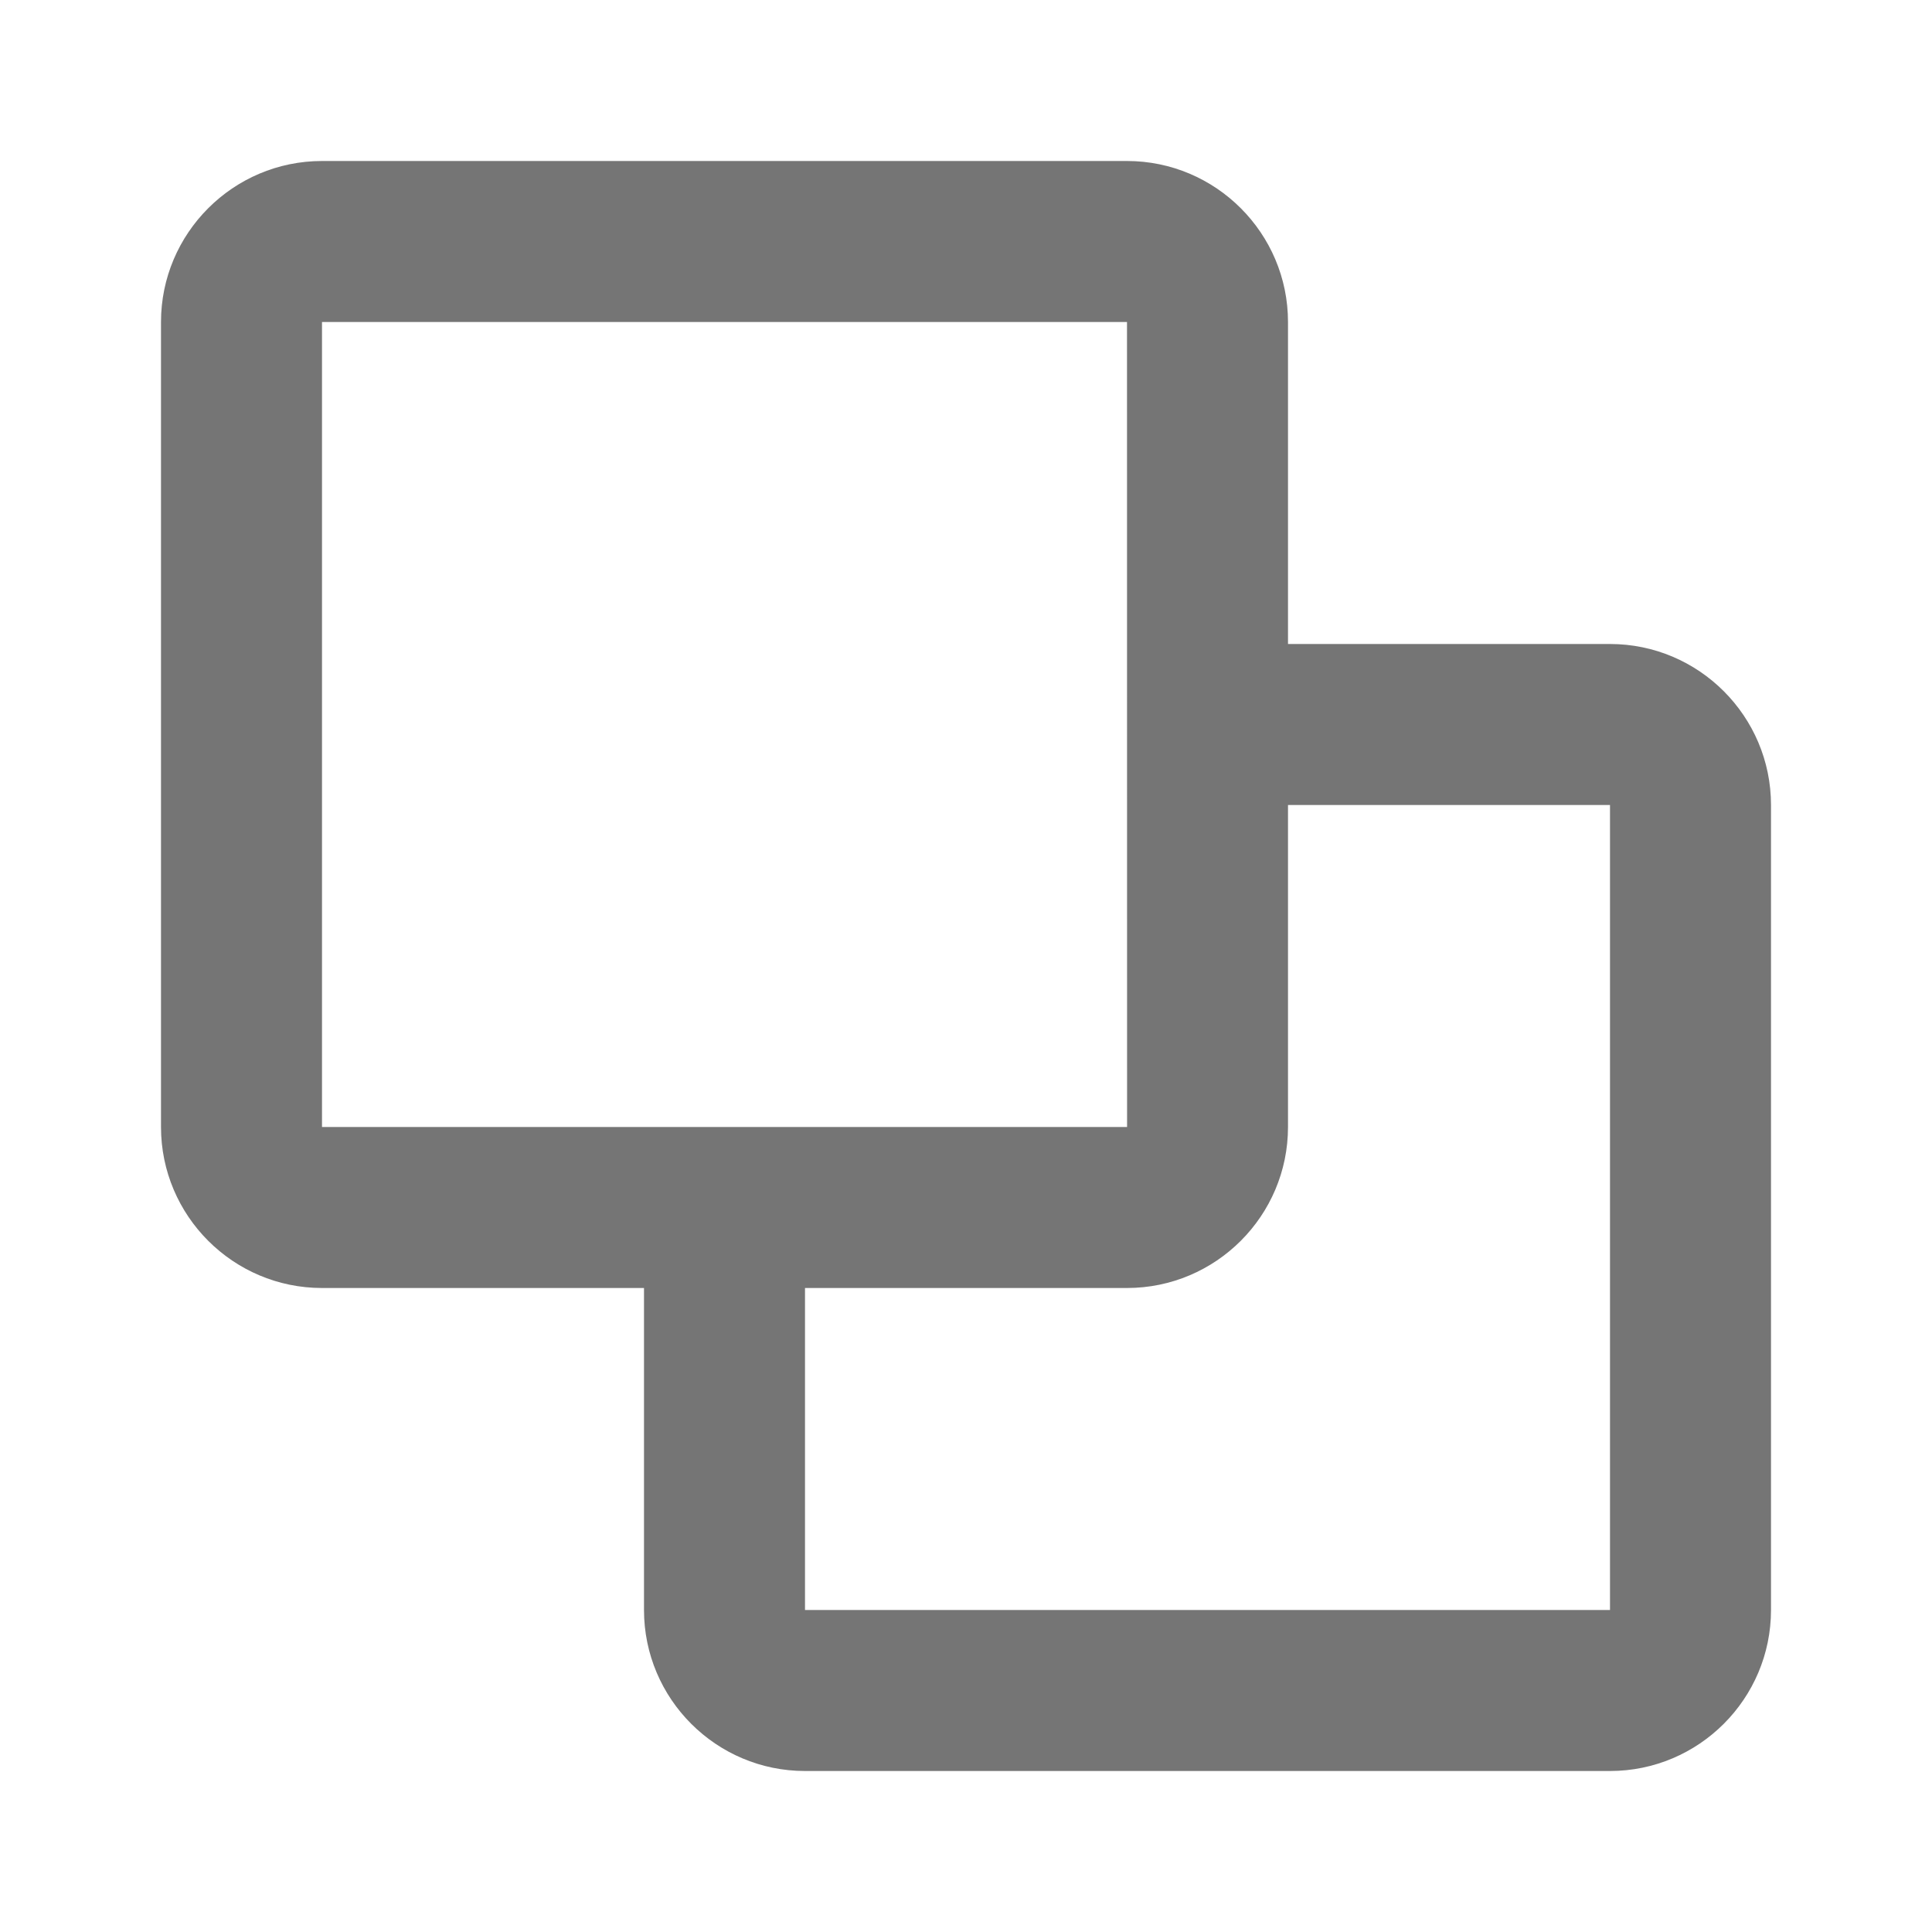
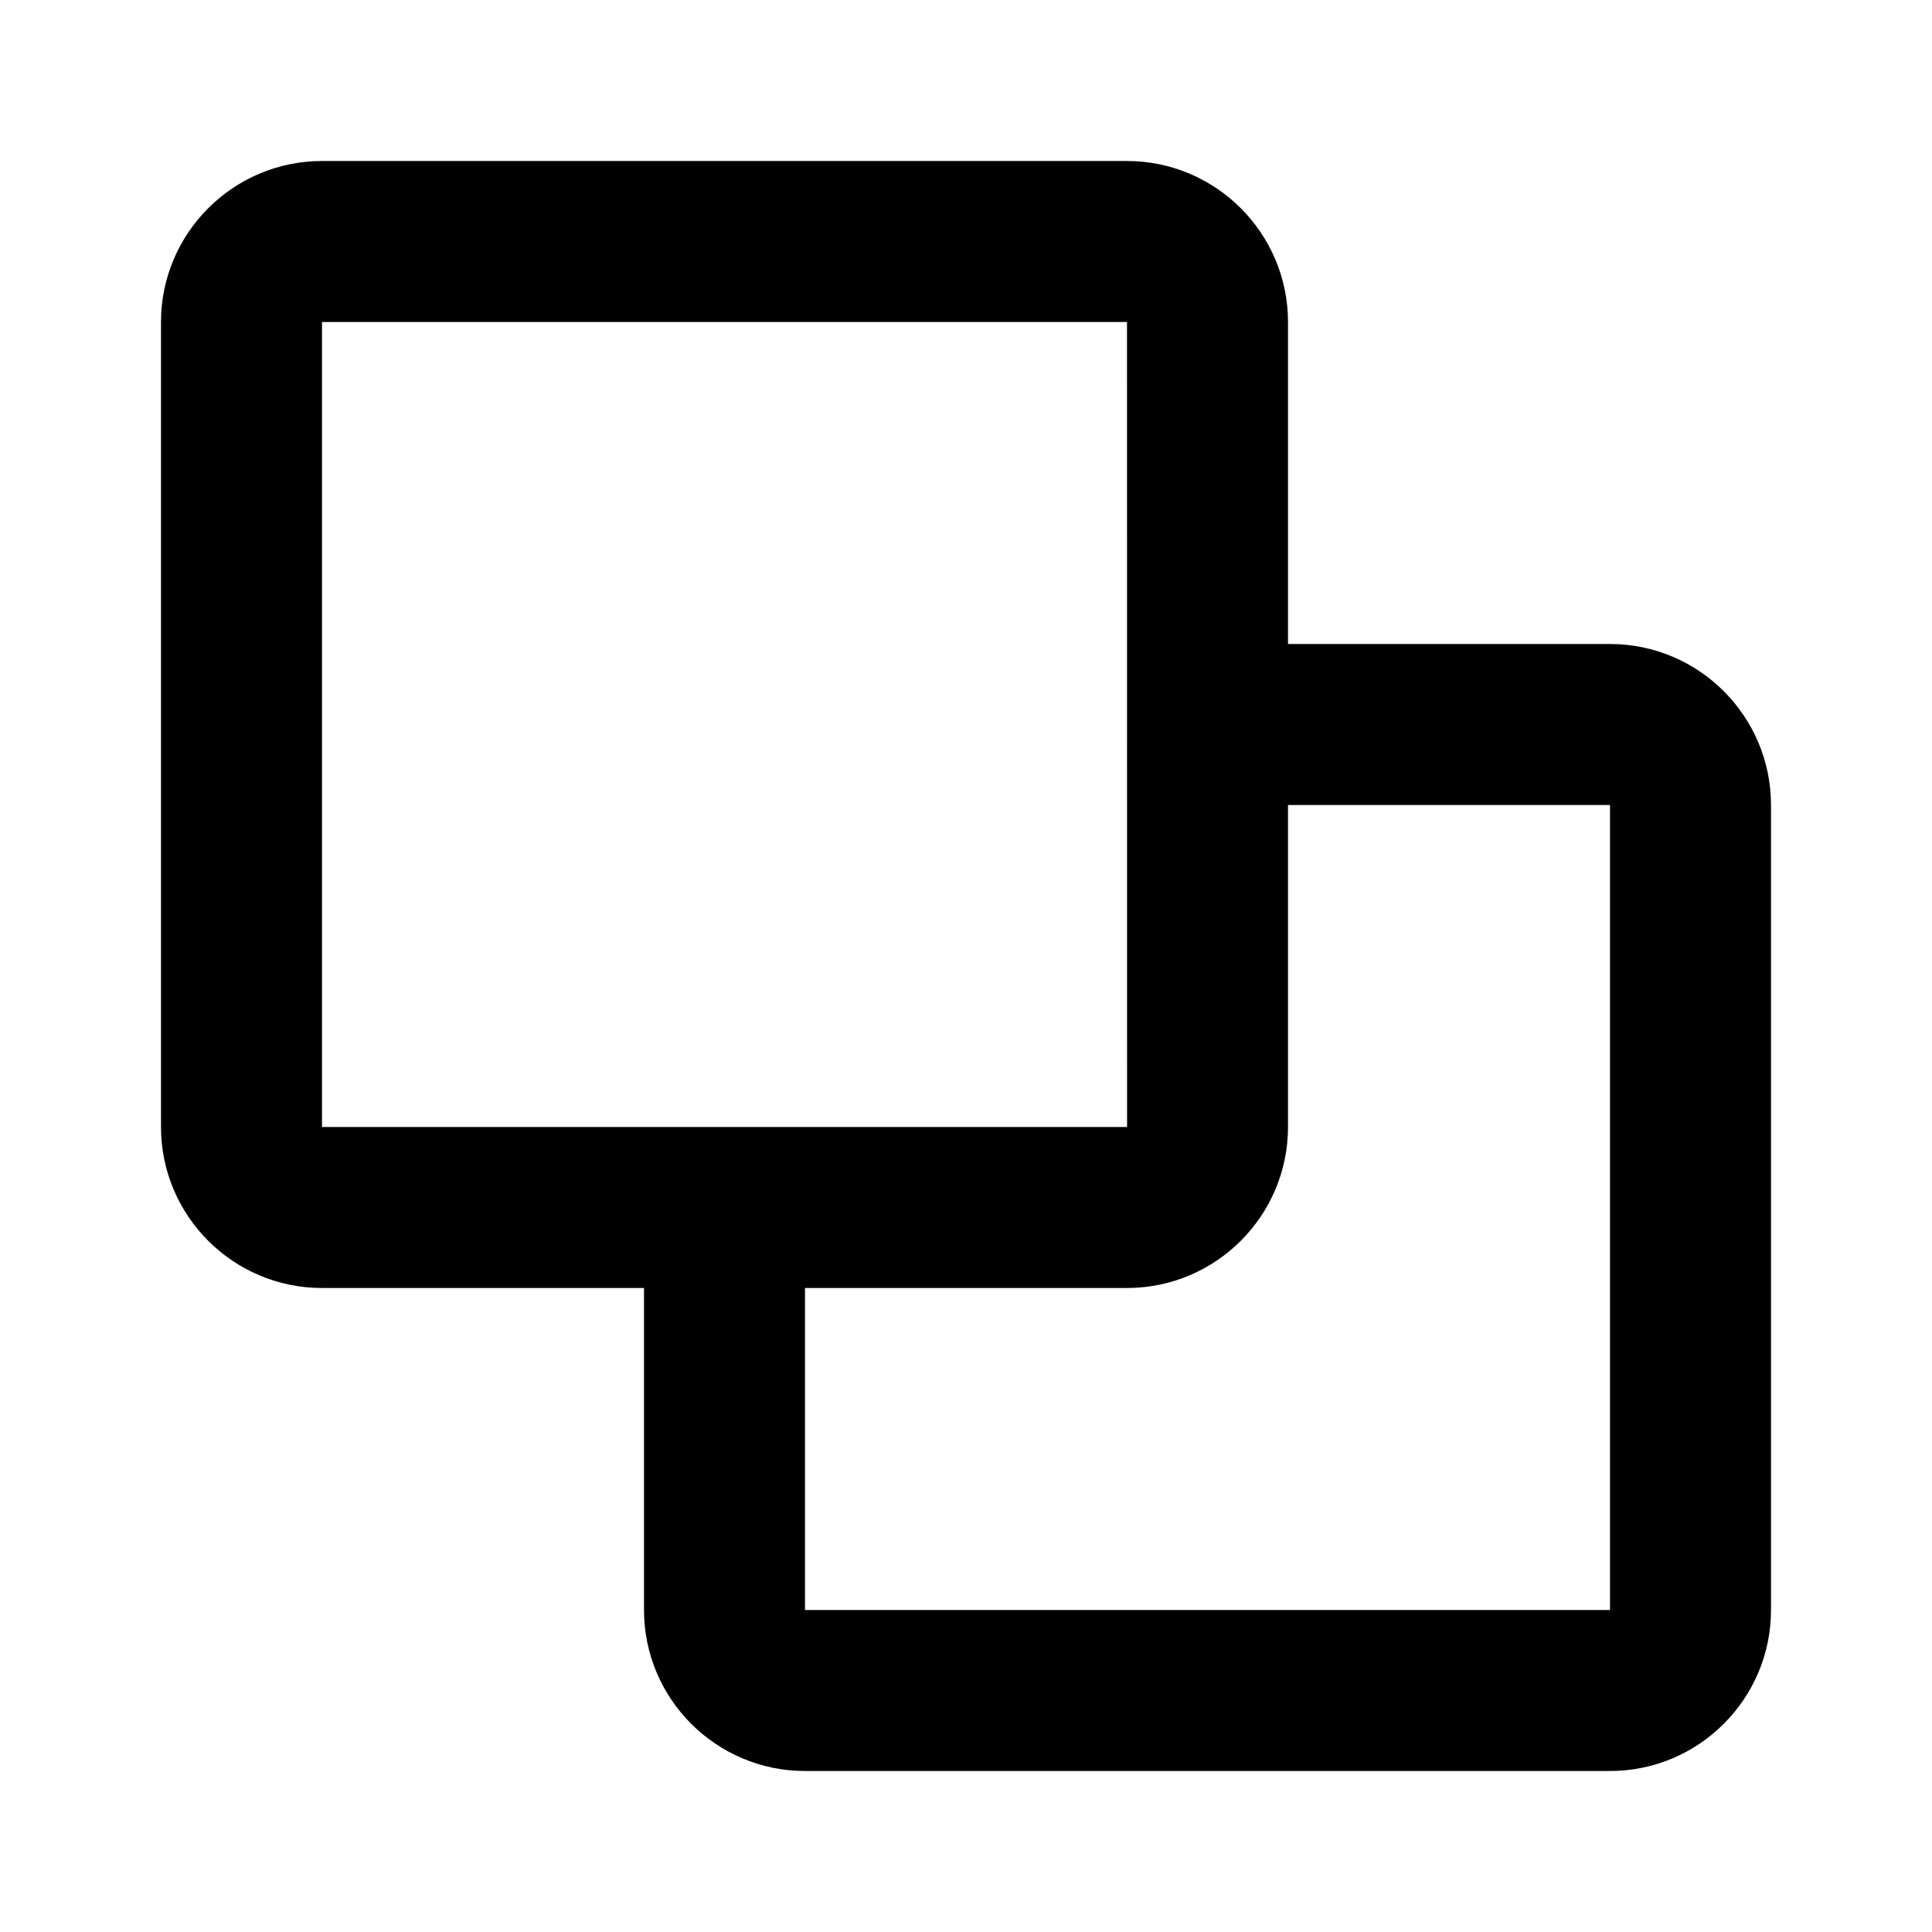
<svg xmlns="http://www.w3.org/2000/svg" version="1.1" x="0px" y="0px" width="24px" height="24px" viewBox="0 0 24 24" enable-background="new 0 0 24 24" xml:space="preserve">
  <g id="Frames-24px">
    <rect fill="none" width="24" height="24" />
  </g>
  <g id="Solid">
-     <path fill="#757575" d="M20,8h-4V4c0-1.102-0.897-2-2-2H4C2.897,2,2,2.898,2,4v10c0,1.103,0.897,2,2,2h4v4c0,1.103,0.897,2,2,2h10   c1.103,0,2-0.897,2-2V10C22,8.898,21.103,8,20,8z M4,4h10l0.001,10H4V4z M20,20H10v-4h4c1.103,0,2-0.897,2-2v-4h4V20z" />
+     <path d="M20,8h-4V4c0-1.102-0.897-2-2-2H4C2.897,2,2,2.898,2,4v10c0,1.103,0.897,2,2,2h4v4c0,1.103,0.897,2,2,2h10   c1.103,0,2-0.897,2-2V10C22,8.898,21.103,8,20,8z M4,4h10l0.001,10H4V4z M20,20H10v-4h4c1.103,0,2-0.897,2-2v-4h4V20z" />
  </g>
</svg>
